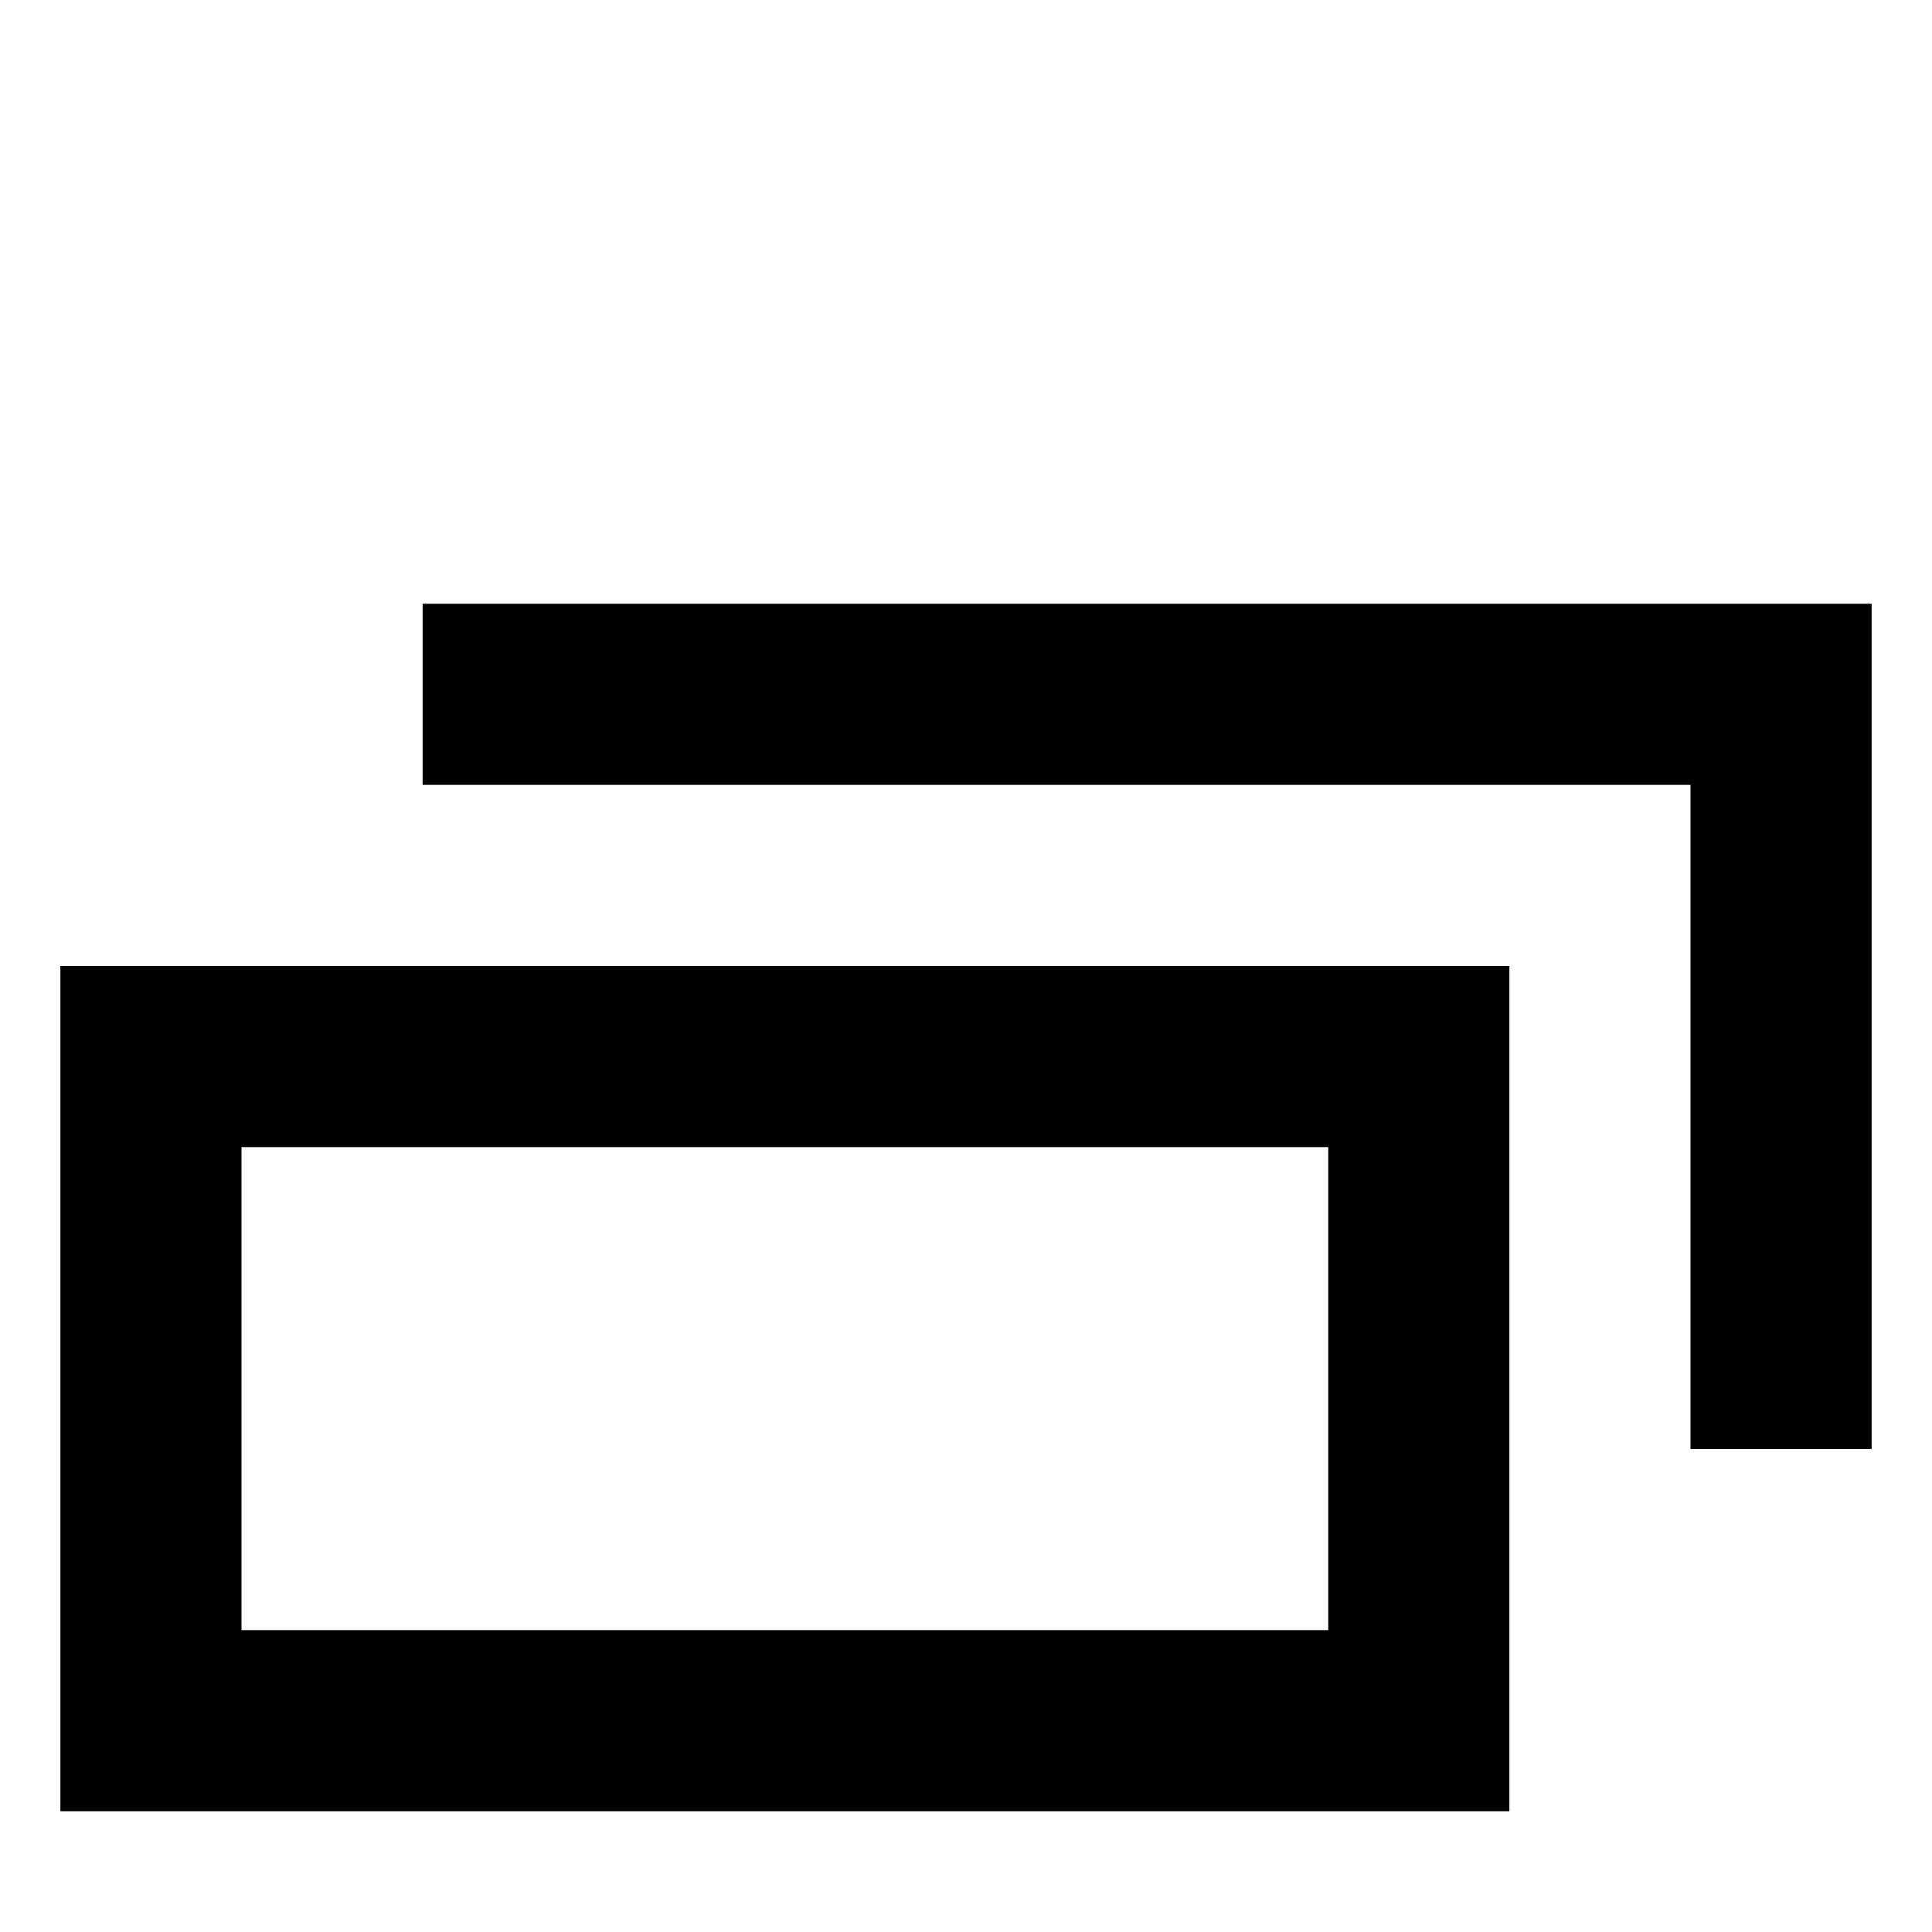
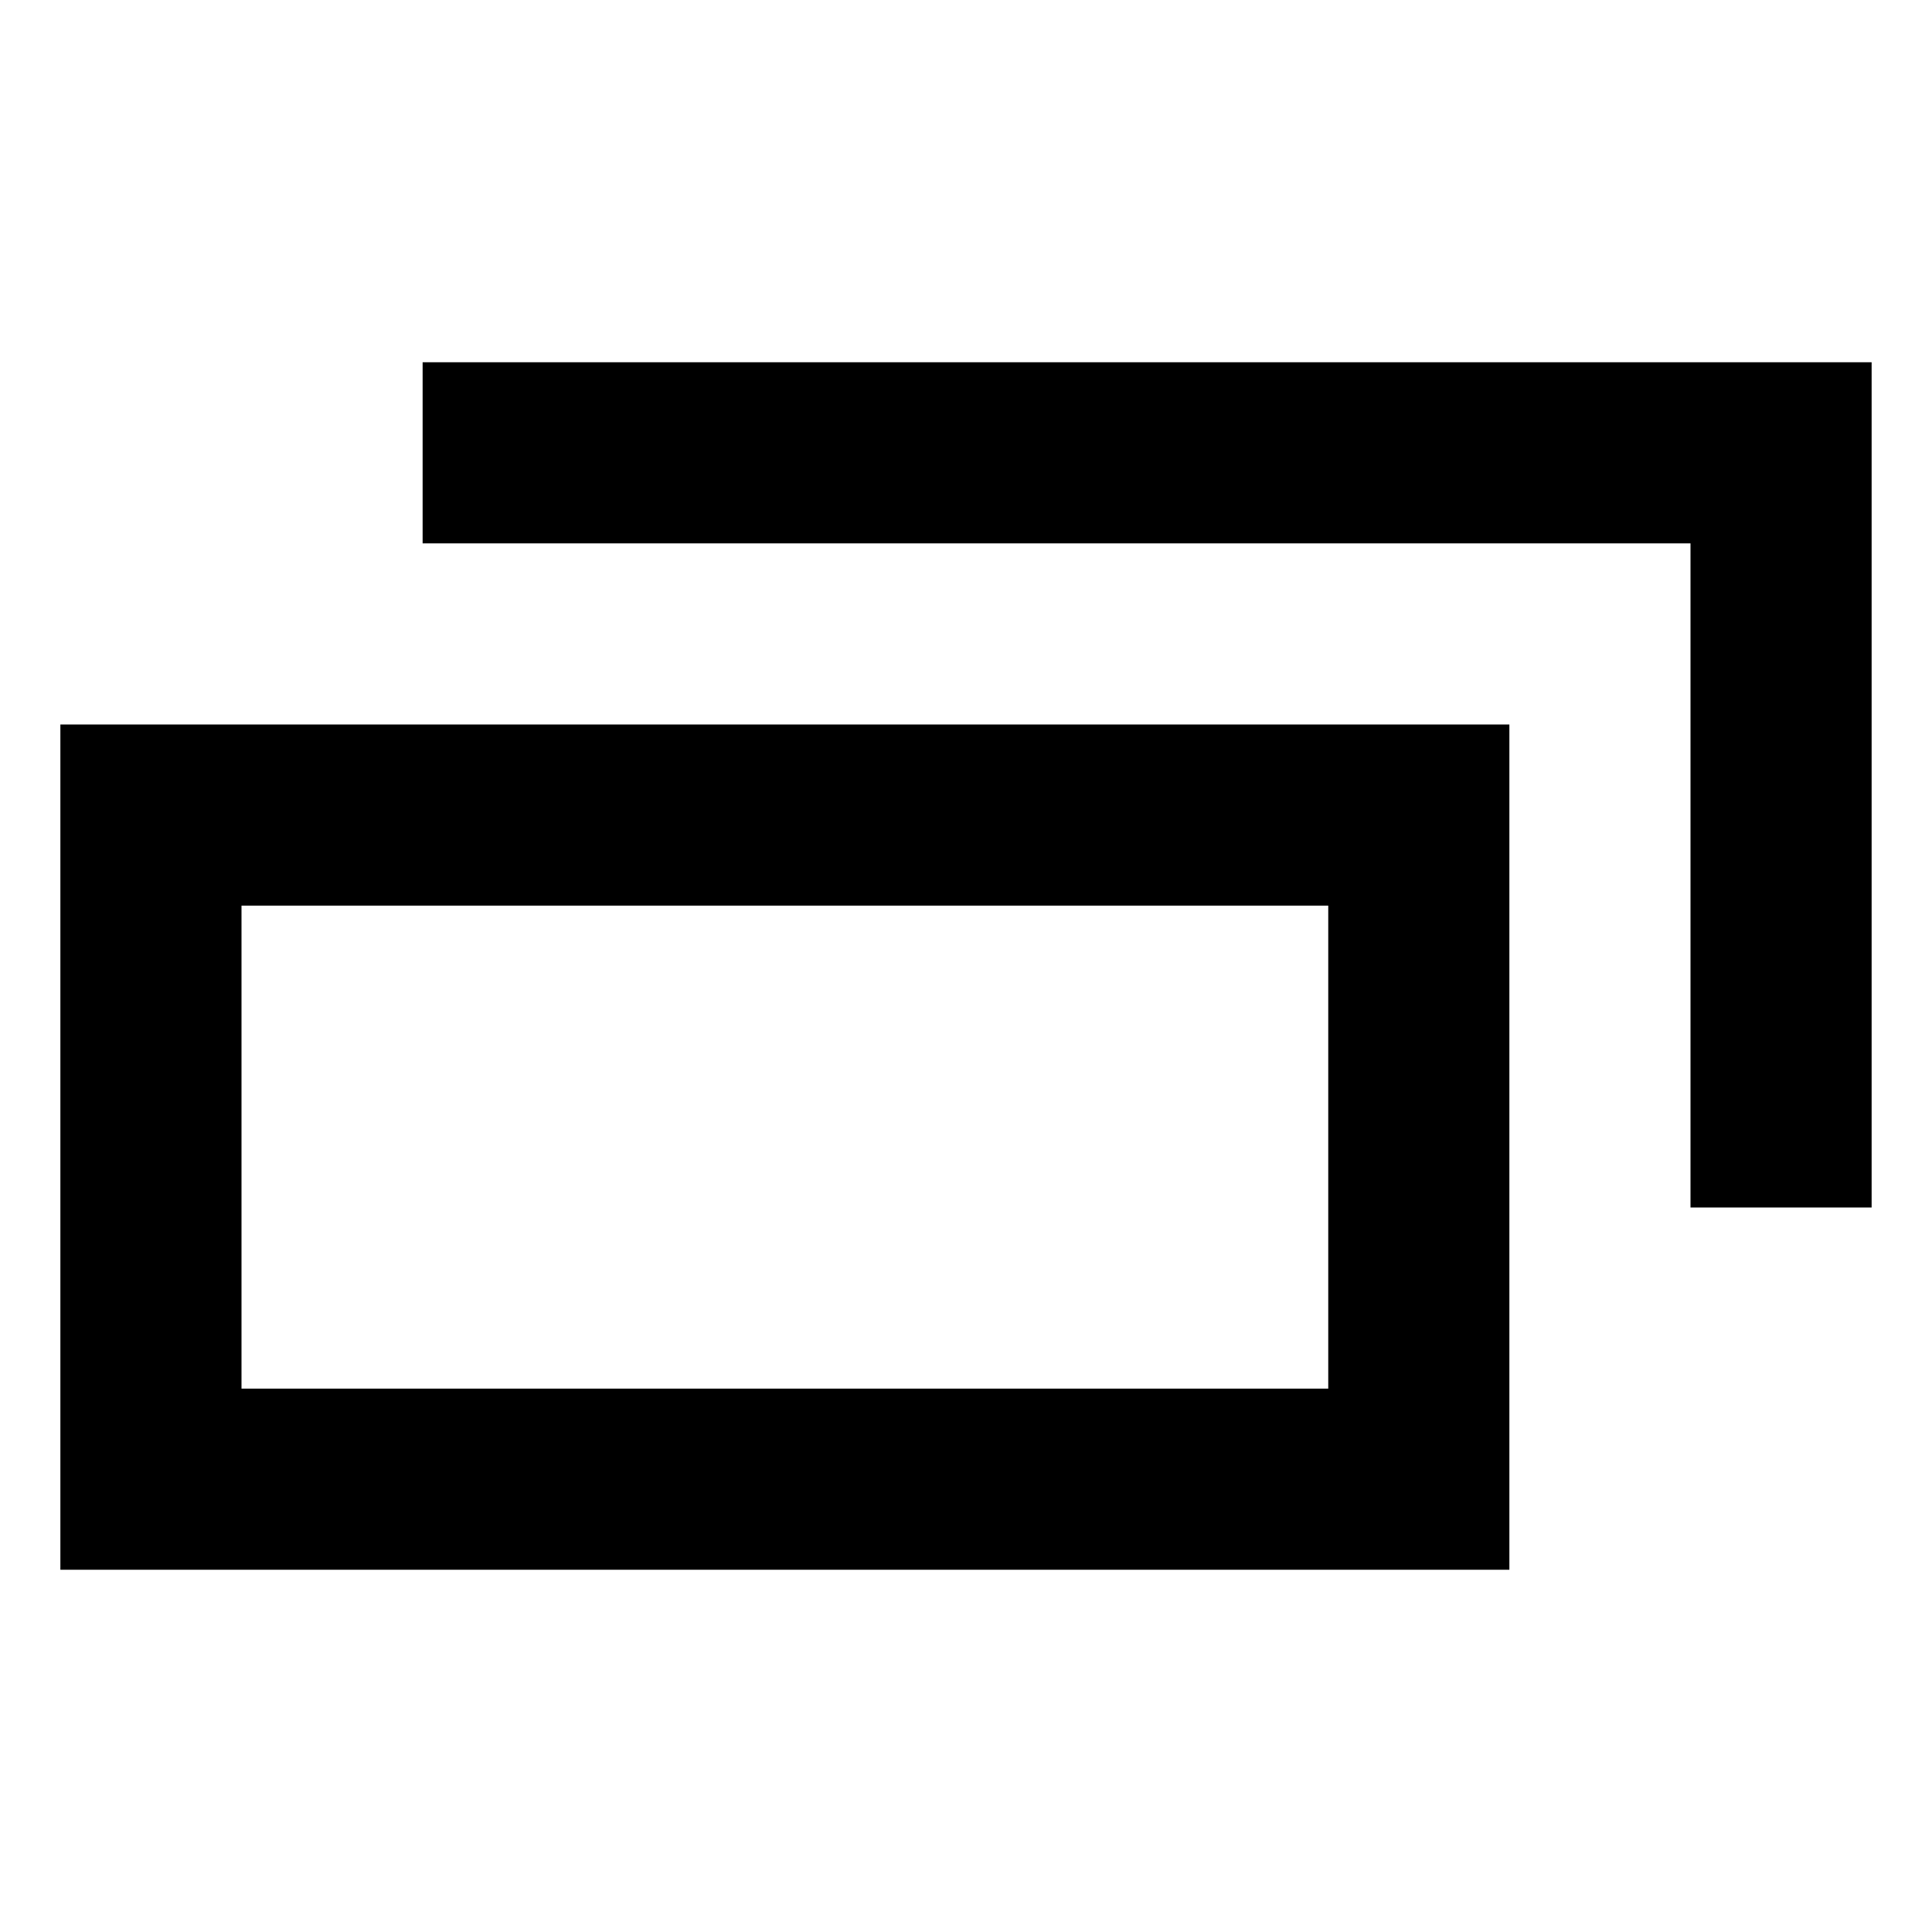
<svg xmlns="http://www.w3.org/2000/svg" version="1.1" width="512" height="512" viewBox="0 0 512 512" id="svg3952">
  <defs id="defs4084" />
  <g id="g3954">
-     <path style="fill:#000000;fill-opacity:1;fill-rule:nonzero;stroke:none" d="M 16 256 L 16 480 L 400 480 L 400 256 L 16 256 z M 64 304 L 352 304 L 352 432 L 64 432 L 64 304 z " id="rect4784" />
-     <path style="fill:#000000;fill-opacity:1;fill-rule:nonzero;stroke:none" d="m 112,208 336,0 0,176 48,0 0,-224 -384,0 z" id="path4763" />
+     <path style="fill:#000000;fill-opacity:1;fill-rule:nonzero;stroke:none" d="m 16,192 0,224 384,0 0,-224 -384,0 z m 48,48 288,0 0,128 -288,0 0,-128 z" id="rect4784" />
+     <path style="fill:#000000;fill-opacity:1;fill-rule:nonzero;stroke:none" d="m 112,144 336,0 0,176 48,0 0,-224 -384,0 z" id="path4763" />
  </g>
</svg>
